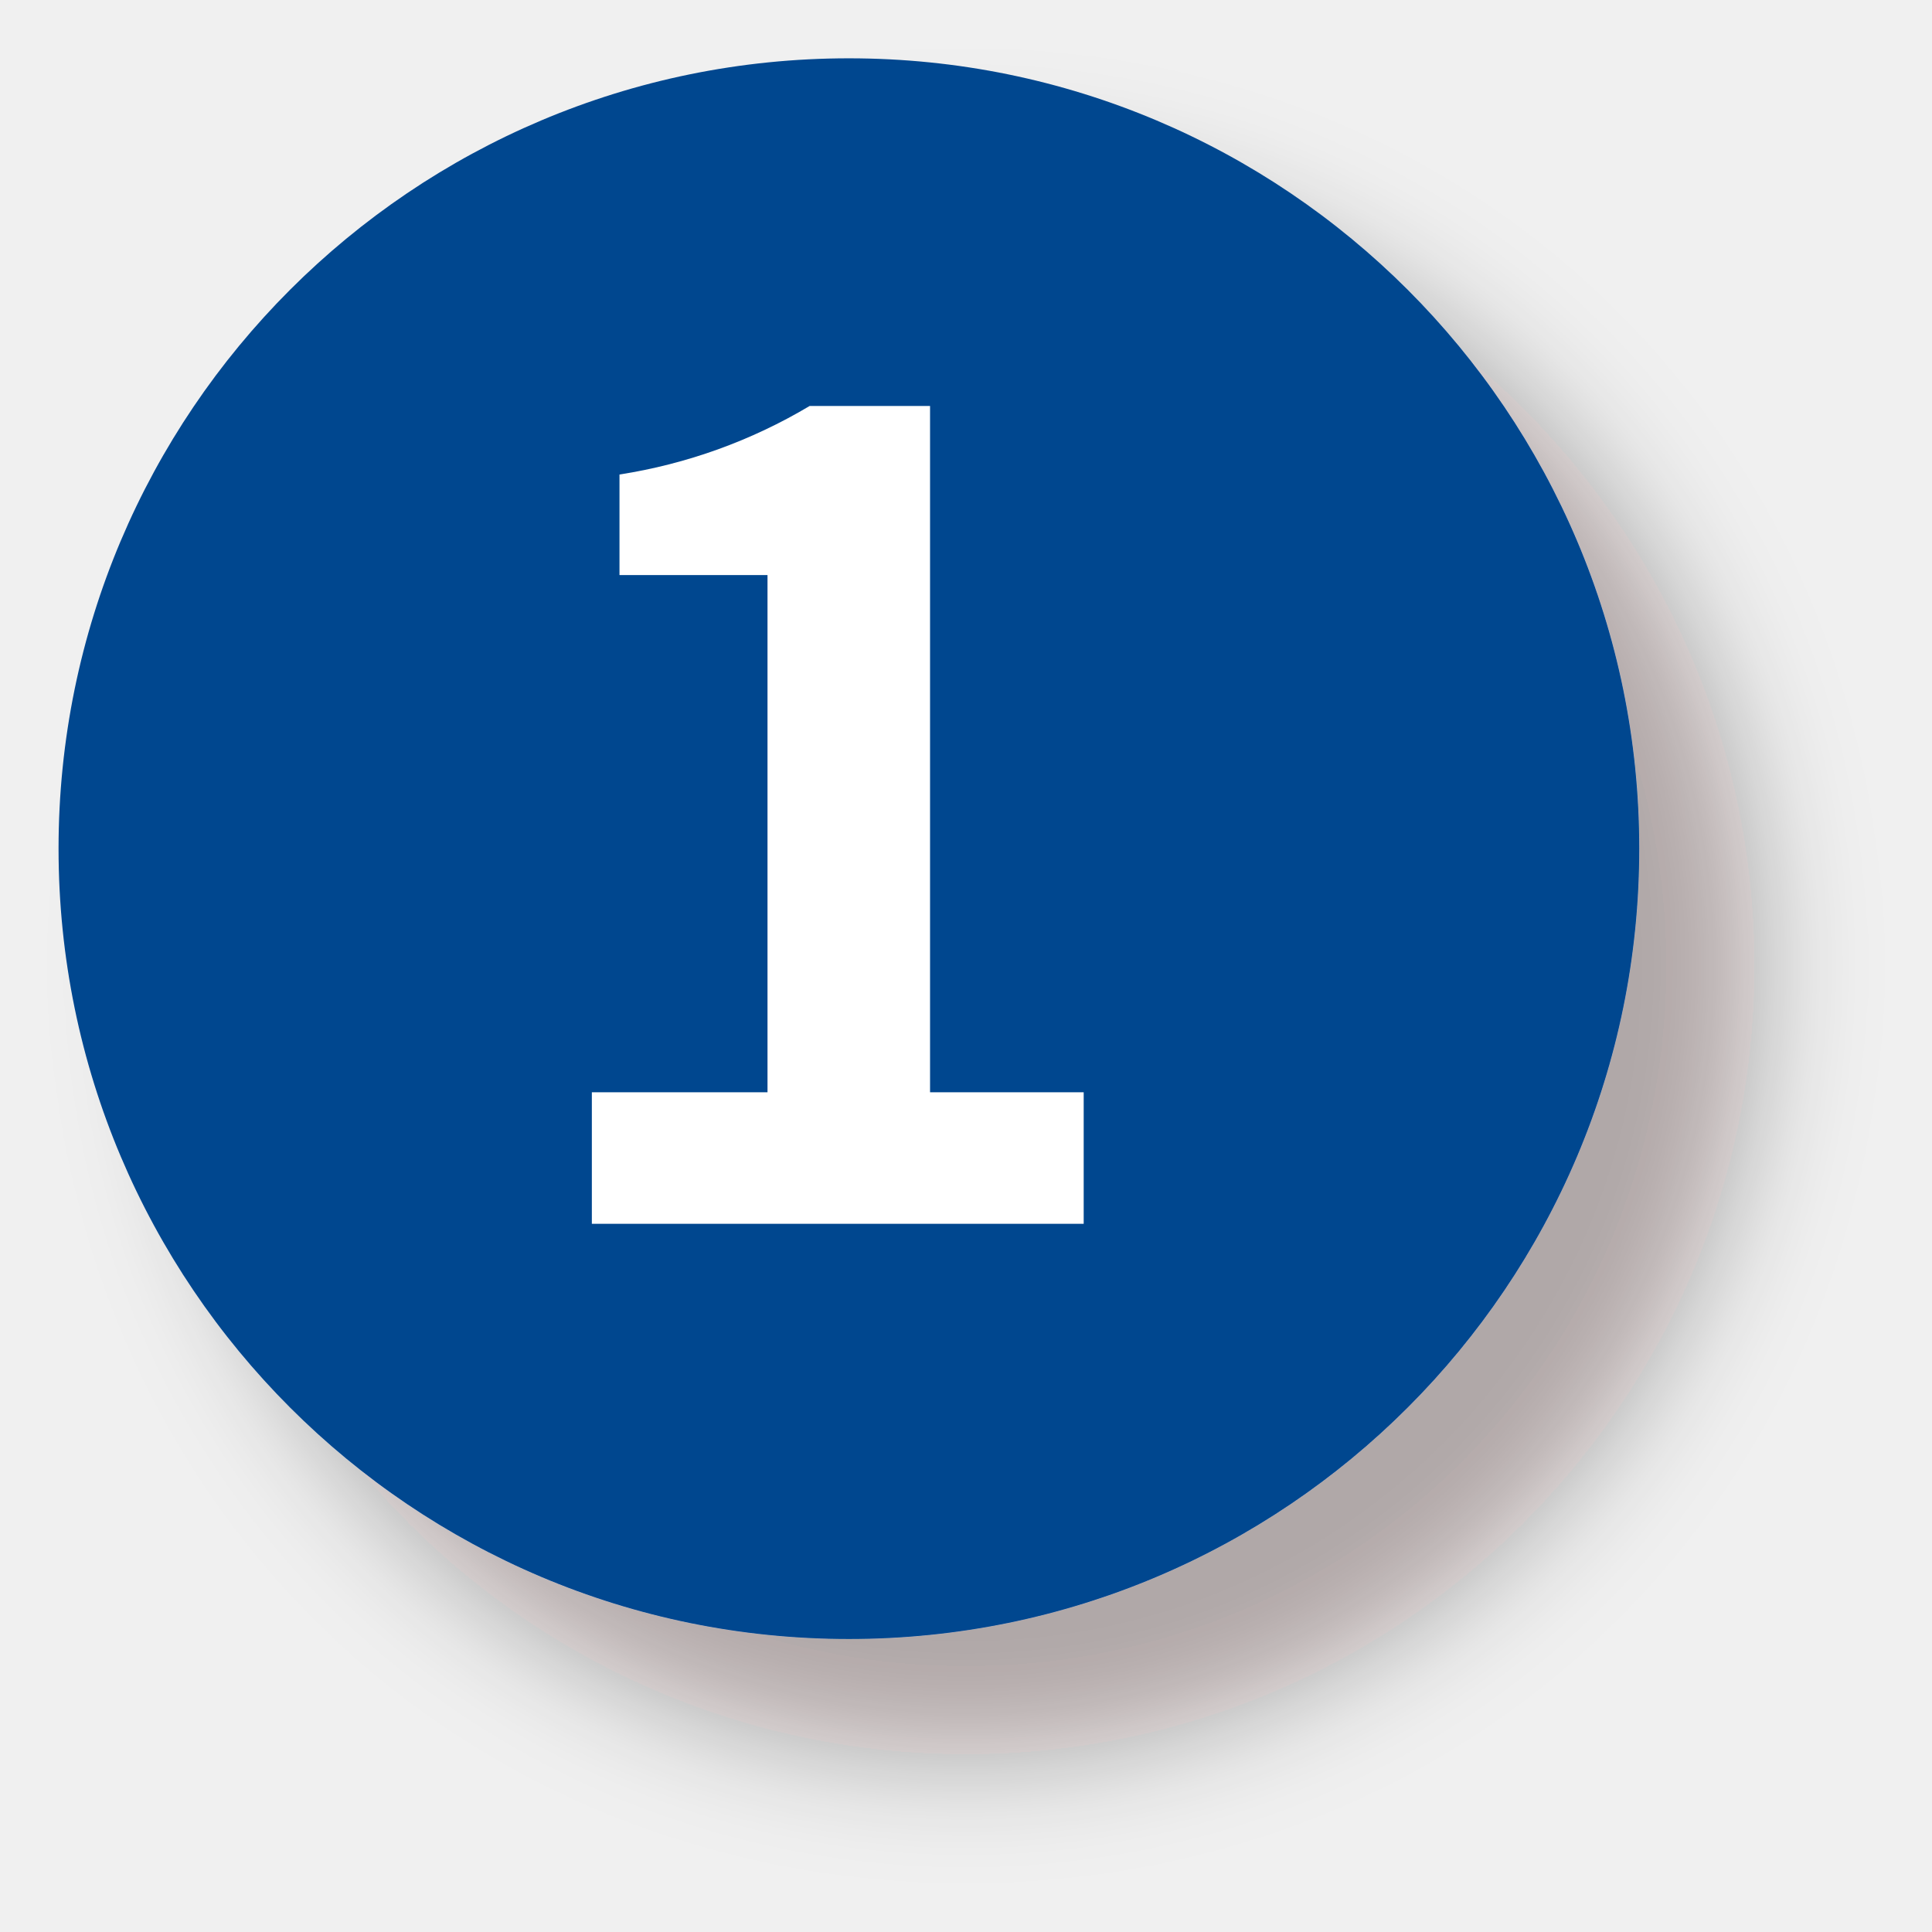
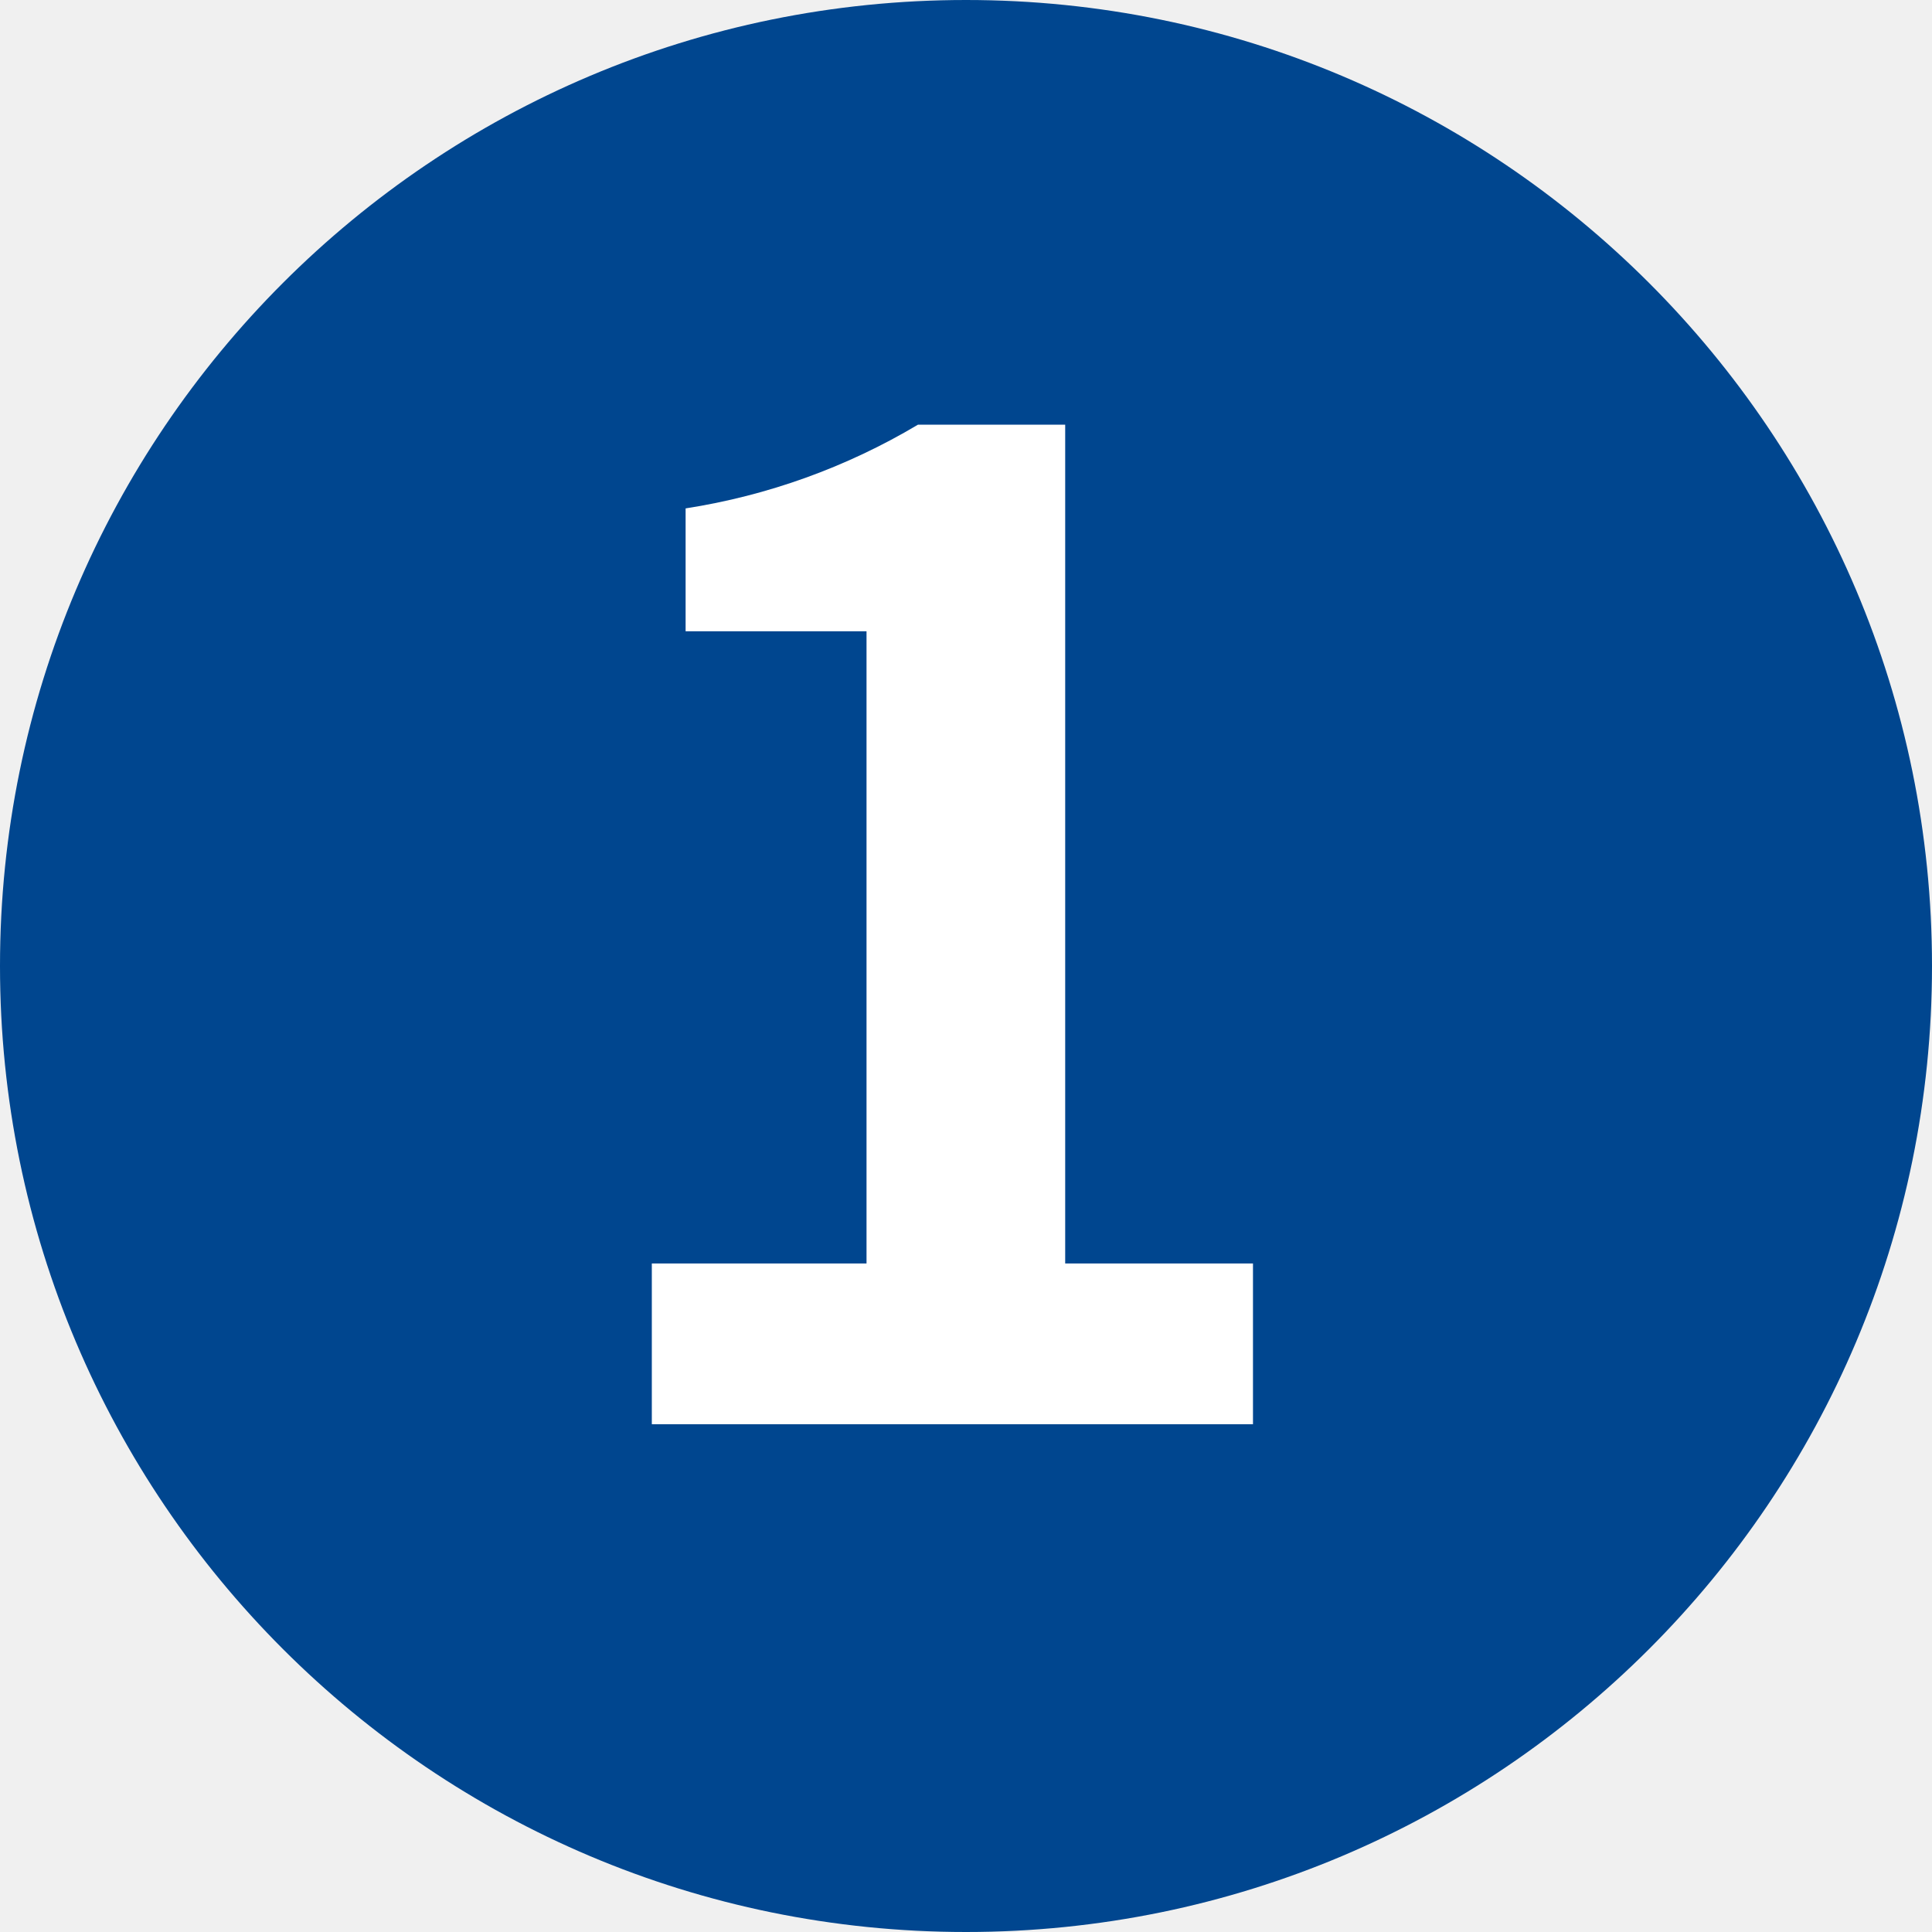
- <svg xmlns="http://www.w3.org/2000/svg" width="32.996" height="32.996" viewBox="0 0 32.996 32.996">
-   <defs>
-     <filter id="타원_181" x="0" y="0" width="32.996" height="32.996" filterUnits="userSpaceOnUse">
-       <feOffset dx="2" dy="2" input="SourceAlpha" />
-       <feGaussianBlur stdDeviation="1" result="blur" />
-       <feFlood flood-color="#1a1311" flood-opacity="0.302" />
-       <feComposite operator="in" in2="blur" />
-       <feComposite in="SourceGraphic" />
-     </filter>
-   </defs>
-   <g id="그룹_1336" data-name="그룹 1336" transform="translate(-314.35 -1019.004)">
+ <svg xmlns="http://www.w3.org/2000/svg" width="26.996" height="26.996" viewBox="0 0 26.996 26.996">
+   <g id="그룹_1336" data-name="그룹 1336" transform="translate(-315.35 -1020.004)">
    <g id="그룹_1334" data-name="그룹 1334">
-       <g transform="matrix(1, 0, 0, 1, 314.35, 1019)" filter="url(#타원_181)">
-         <circle id="타원_181-2" data-name="타원 181" cx="13.498" cy="13.498" r="13.498" transform="translate(1 1)" fill="#00468f" />
-       </g>
+       <circle id="타원_181" data-name="타원 181" cx="13.498" cy="13.498" r="13.498" transform="translate(315.35 1020.004)" fill="#00468f" />
    </g>
    <g id="그룹_1335" data-name="그룹 1335">
      <path id="패스_8535" data-name="패스 8535" d="M324.458,1037.659h3v-8.834H324.93v-1.717a9.063,9.063,0,0,0,3.247-1.17h2.057v11.721h2.624v2.246h-8.4Z" fill="#fff" />
    </g>
  </g>
</svg>
